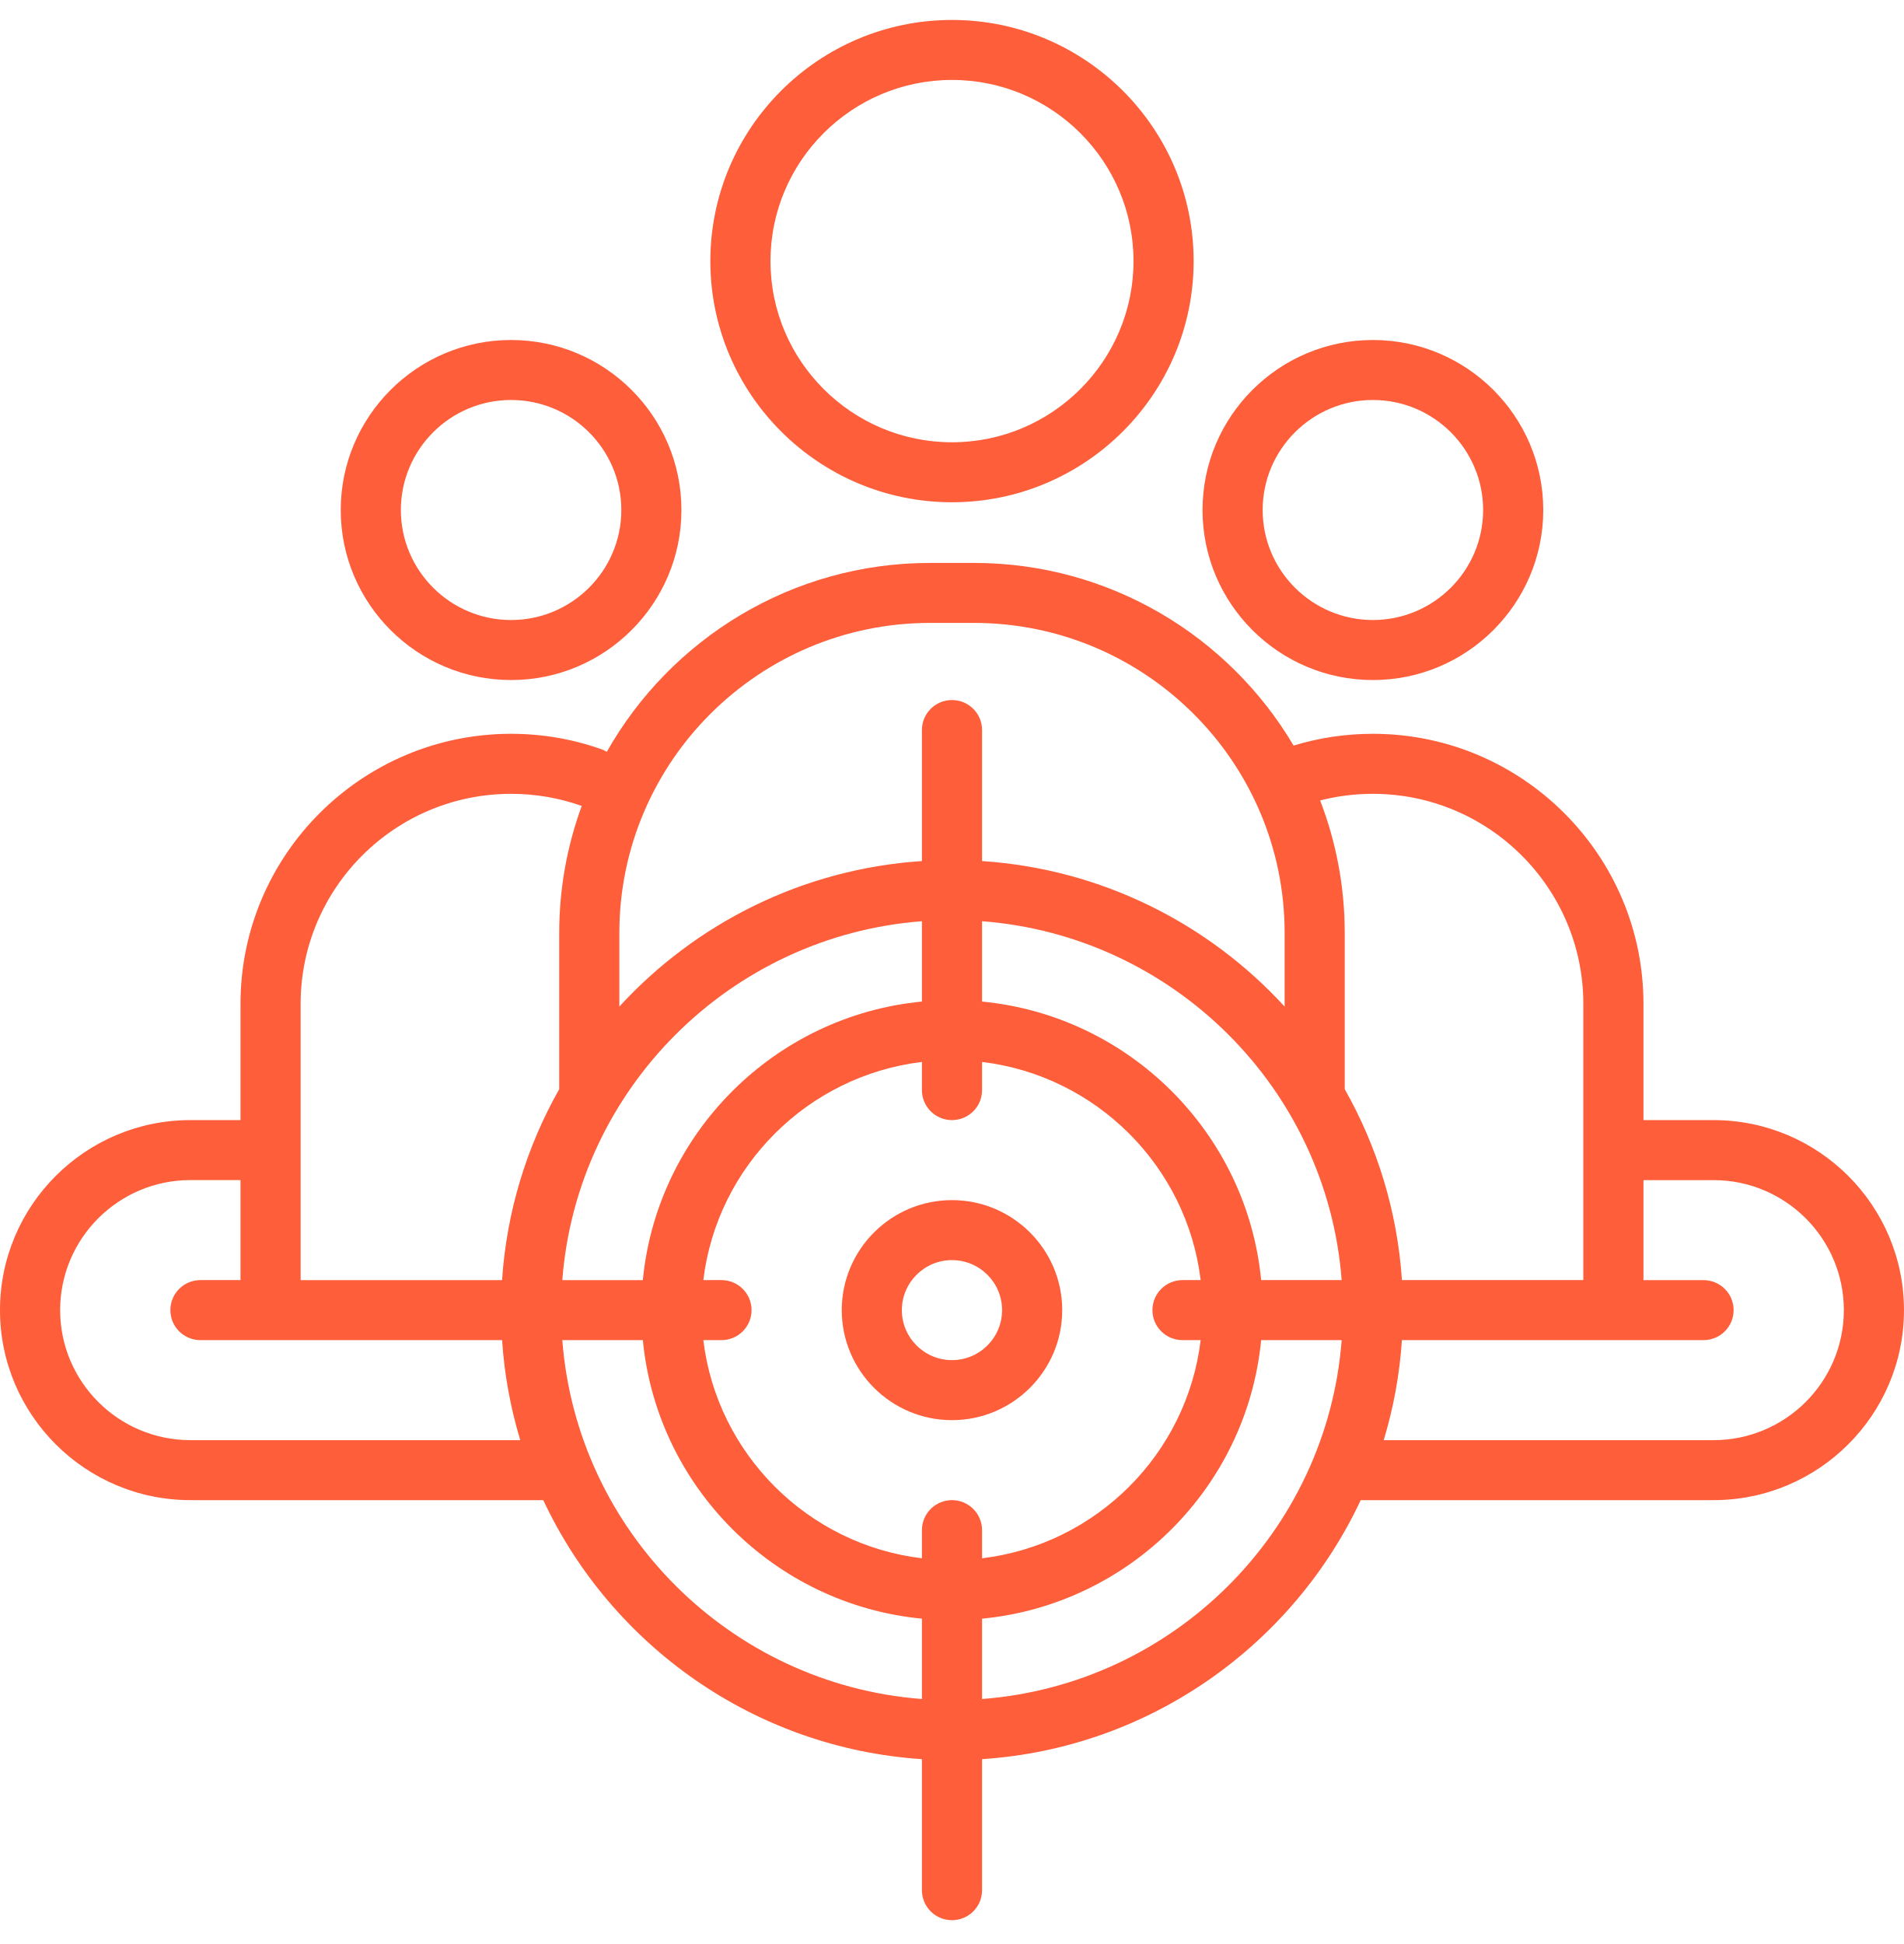
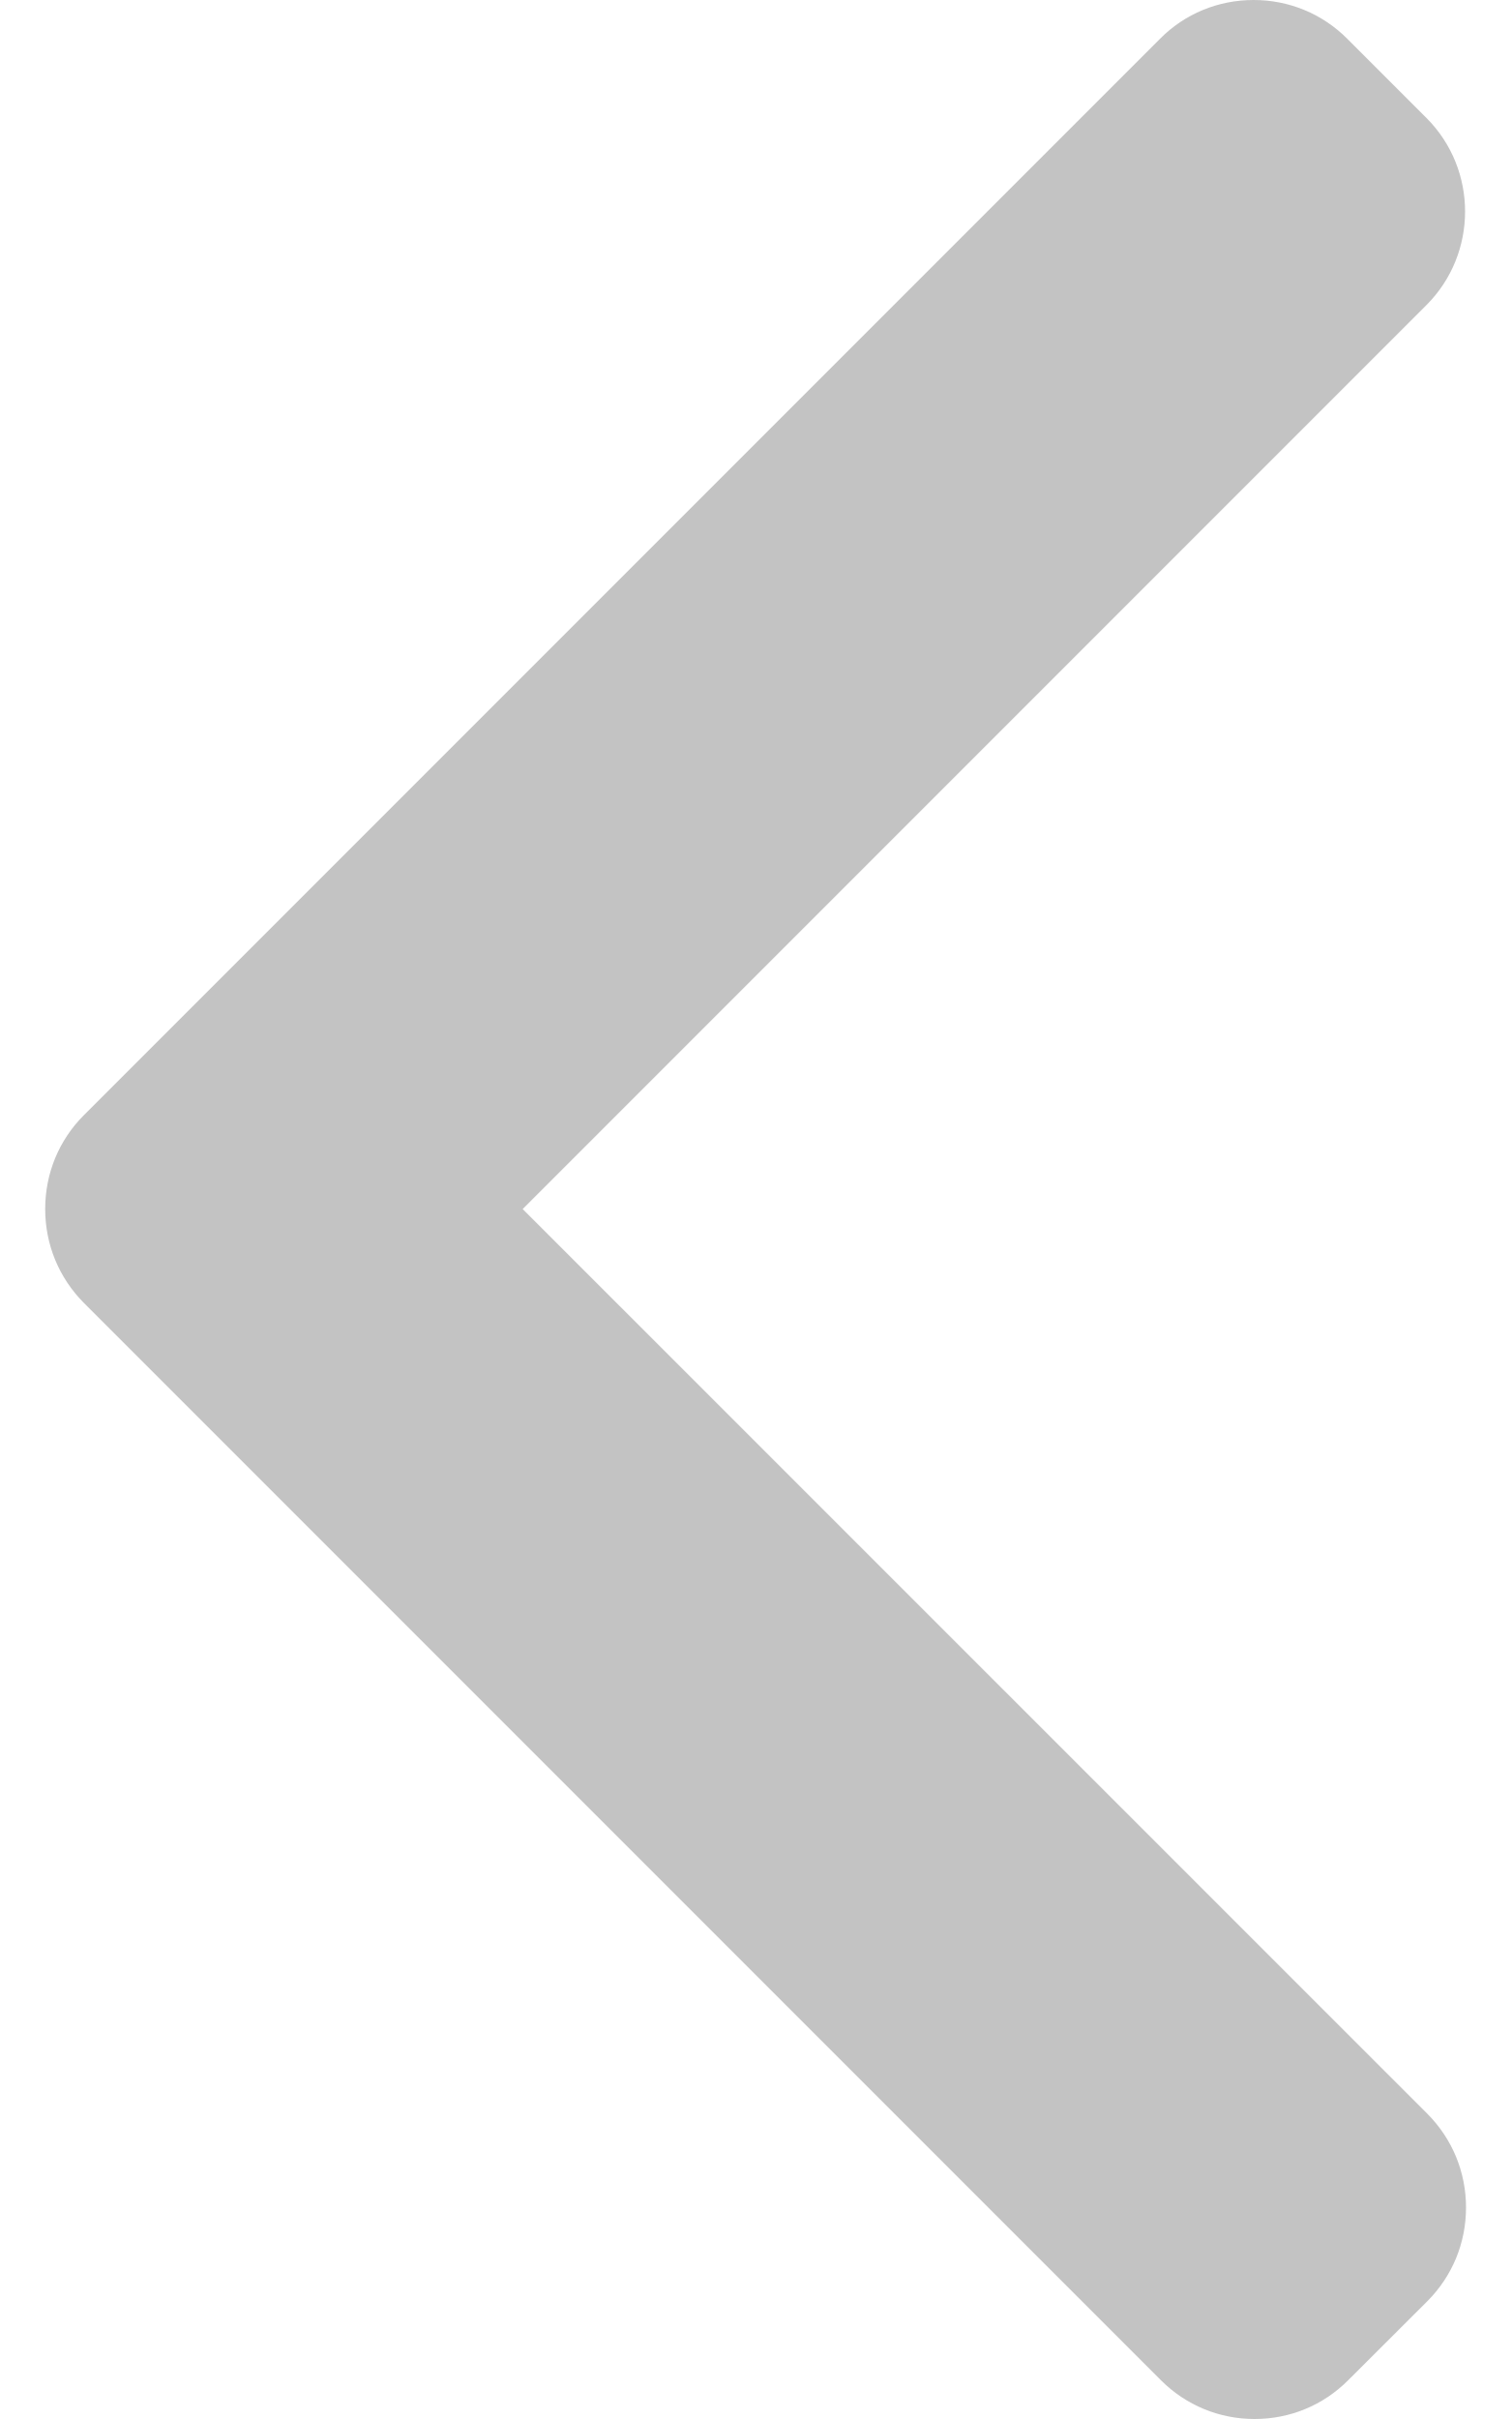
- <svg xmlns="http://www.w3.org/2000/svg" width="48" height="49" viewBox="0 0 48 49" fill="none">
-   <path d="M34.611 17.141C36.979 17.141 38.906 15.219 38.906 12.855C38.906 10.492 36.979 8.57 34.611 8.57C32.243 8.57 30.316 10.492 30.316 12.855C30.316 15.219 32.243 17.141 34.611 17.141ZM34.611 10.082C36.143 10.082 37.39 11.326 37.39 12.855C37.39 14.384 36.143 15.628 34.611 15.628C33.079 15.628 31.832 14.384 31.832 12.855C31.832 11.326 33.079 10.082 34.611 10.082Z" fill="#FE5E3A" />
-   <path d="M43.2 28.233H41.432V25.302C41.432 21.549 38.372 18.496 34.611 18.496C33.928 18.496 33.258 18.596 32.612 18.793C30.985 16.04 27.982 14.189 24.554 14.189H23.446C19.953 14.189 16.902 16.111 15.298 18.95C15.254 18.924 15.208 18.902 15.158 18.884C14.429 18.626 13.664 18.496 12.884 18.496C9.123 18.496 6.063 21.549 6.063 25.302V28.233H4.8C2.153 28.233 0 30.382 0 33.023C0 35.664 2.153 37.812 4.8 37.812H13.696C15.408 41.464 19.012 44.062 23.242 44.341V47.644C23.242 48.062 23.581 48.4 24 48.4C24.419 48.4 24.758 48.062 24.758 47.644V44.341C28.988 44.062 32.592 41.464 34.304 37.812H43.2C45.847 37.812 48 35.664 48 33.023C48 30.382 45.847 28.233 43.2 28.233ZM15.614 23.516C15.614 19.207 19.127 15.701 23.446 15.701H24.554C28.873 15.701 32.386 19.207 32.386 23.516V25.371C30.465 23.277 27.77 21.903 24.758 21.704V18.401C24.758 17.983 24.419 17.645 24 17.645C23.581 17.645 23.242 17.983 23.242 18.401V21.704C20.23 21.903 17.535 23.277 15.614 25.371V23.516ZM33.824 32.266H31.794C31.436 28.56 28.472 25.603 24.758 25.245V23.22C29.588 23.588 33.455 27.447 33.824 32.266ZM23.242 23.22V25.245C19.528 25.603 16.564 28.56 16.206 32.267H14.176V32.266C14.545 27.447 18.412 23.588 23.242 23.22ZM4.8 36.3C2.989 36.3 1.516 34.83 1.516 33.023C1.516 31.215 2.989 29.745 4.8 29.745H6.063V32.266H5.053C4.634 32.266 4.295 32.605 4.295 33.023C4.295 33.44 4.634 33.779 5.053 33.779H12.658C12.715 34.649 12.872 35.493 13.116 36.3H4.8V36.3ZM14.098 27.454C13.283 28.893 12.773 30.527 12.657 32.267H7.579V25.302C7.579 22.383 9.959 20.009 12.884 20.009C13.491 20.009 14.086 20.11 14.652 20.31C14.657 20.312 14.662 20.313 14.666 20.314C14.299 21.313 14.098 22.392 14.098 23.516V27.454H14.098ZM23.242 42.825C18.412 42.457 14.545 38.599 14.176 33.779H16.206C16.564 37.485 19.528 40.443 23.242 40.8V42.825ZM24 37.812C23.581 37.812 23.242 38.151 23.242 38.569V39.278C20.365 38.933 18.077 36.65 17.731 33.779H18.189C18.608 33.779 18.947 33.44 18.947 33.023C18.947 32.605 18.608 32.266 18.189 32.266H17.731C18.077 29.395 20.365 27.113 23.242 26.767V27.477C23.242 27.894 23.581 28.233 24 28.233C24.419 28.233 24.758 27.894 24.758 27.477V26.767C27.635 27.113 29.923 29.395 30.269 32.266H29.811C29.392 32.266 29.053 32.605 29.053 33.023C29.053 33.44 29.392 33.779 29.811 33.779H30.269C29.923 36.65 27.635 38.933 24.758 39.278V38.569C24.758 38.151 24.419 37.812 24 37.812ZM24.758 42.825V40.8C28.472 40.443 31.436 37.485 31.794 33.779H33.824C33.455 38.598 29.588 42.457 24.758 42.825ZM33.901 27.454V23.516C33.901 22.34 33.681 21.214 33.281 20.176C33.713 20.065 34.159 20.009 34.611 20.009C37.536 20.009 39.916 22.383 39.916 25.302V32.266H35.343C35.227 30.527 34.717 28.893 33.901 27.454ZM43.2 36.3H34.884C35.128 35.493 35.285 34.649 35.343 33.779H42.947C43.366 33.779 43.705 33.441 43.705 33.023C43.705 32.605 43.366 32.267 42.947 32.267H41.432V29.746H43.2C45.011 29.746 46.484 31.216 46.484 33.023C46.484 34.83 45.011 36.3 43.2 36.3Z" fill="#FE5E3A" />
-   <path d="M24 12.66C27.359 12.66 30.092 9.933 30.092 6.581C30.092 3.23 27.359 0.503 24 0.503C20.641 0.503 17.908 3.23 17.908 6.581C17.908 9.933 20.641 12.66 24 12.66ZM24 2.015C26.523 2.015 28.576 4.064 28.576 6.581C28.576 9.099 26.523 11.148 24 11.148C21.477 11.148 19.424 9.099 19.424 6.581C19.424 4.064 21.477 2.015 24 2.015Z" fill="#FE5E3A" />
-   <path d="M26.779 33.023C26.779 31.494 25.532 30.25 24 30.25C22.467 30.25 21.221 31.494 21.221 33.023C21.221 34.552 22.467 35.796 24 35.796C25.532 35.796 26.779 34.552 26.779 33.023ZM24 34.283C23.303 34.283 22.736 33.718 22.736 33.023C22.736 32.328 23.303 31.762 24 31.762C24.696 31.762 25.263 32.328 25.263 33.023C25.263 33.718 24.696 34.283 24 34.283Z" fill="#FE5E3A" />
-   <path d="M12.884 17.141C15.253 17.141 17.179 15.219 17.179 12.855C17.179 10.492 15.253 8.57 12.884 8.57C10.516 8.57 8.59 10.492 8.59 12.855C8.59 15.219 10.516 17.141 12.884 17.141ZM12.884 10.082C14.417 10.082 15.664 11.326 15.664 12.855C15.664 14.384 14.417 15.628 12.884 15.628C11.352 15.628 10.106 14.384 10.106 12.855C10.106 11.326 11.352 10.082 12.884 10.082Z" fill="#FE5E3A" />
+ <svg xmlns="http://www.w3.org/2000/svg" width="10" height="16" viewBox="0 0 10 16" fill="none">
+   <path d="M0.555 7.376L7.675 0.256C7.839 0.091 8.059 0 8.294 0C8.528 0 8.748 0.091 8.913 0.256L9.437 0.78C9.778 1.121 9.778 1.677 9.437 2.018L3.458 7.997L9.444 13.982C9.608 14.147 9.699 14.367 9.699 14.601C9.699 14.836 9.608 15.055 9.444 15.22L8.919 15.744C8.754 15.909 8.535 16 8.3 16C8.066 16 7.846 15.909 7.681 15.744L0.555 8.618C0.39 8.452 0.299 8.232 0.299 7.997C0.299 7.761 0.39 7.541 0.555 7.376Z" fill="#111111" fill-opacity="0.25" />
</svg>
